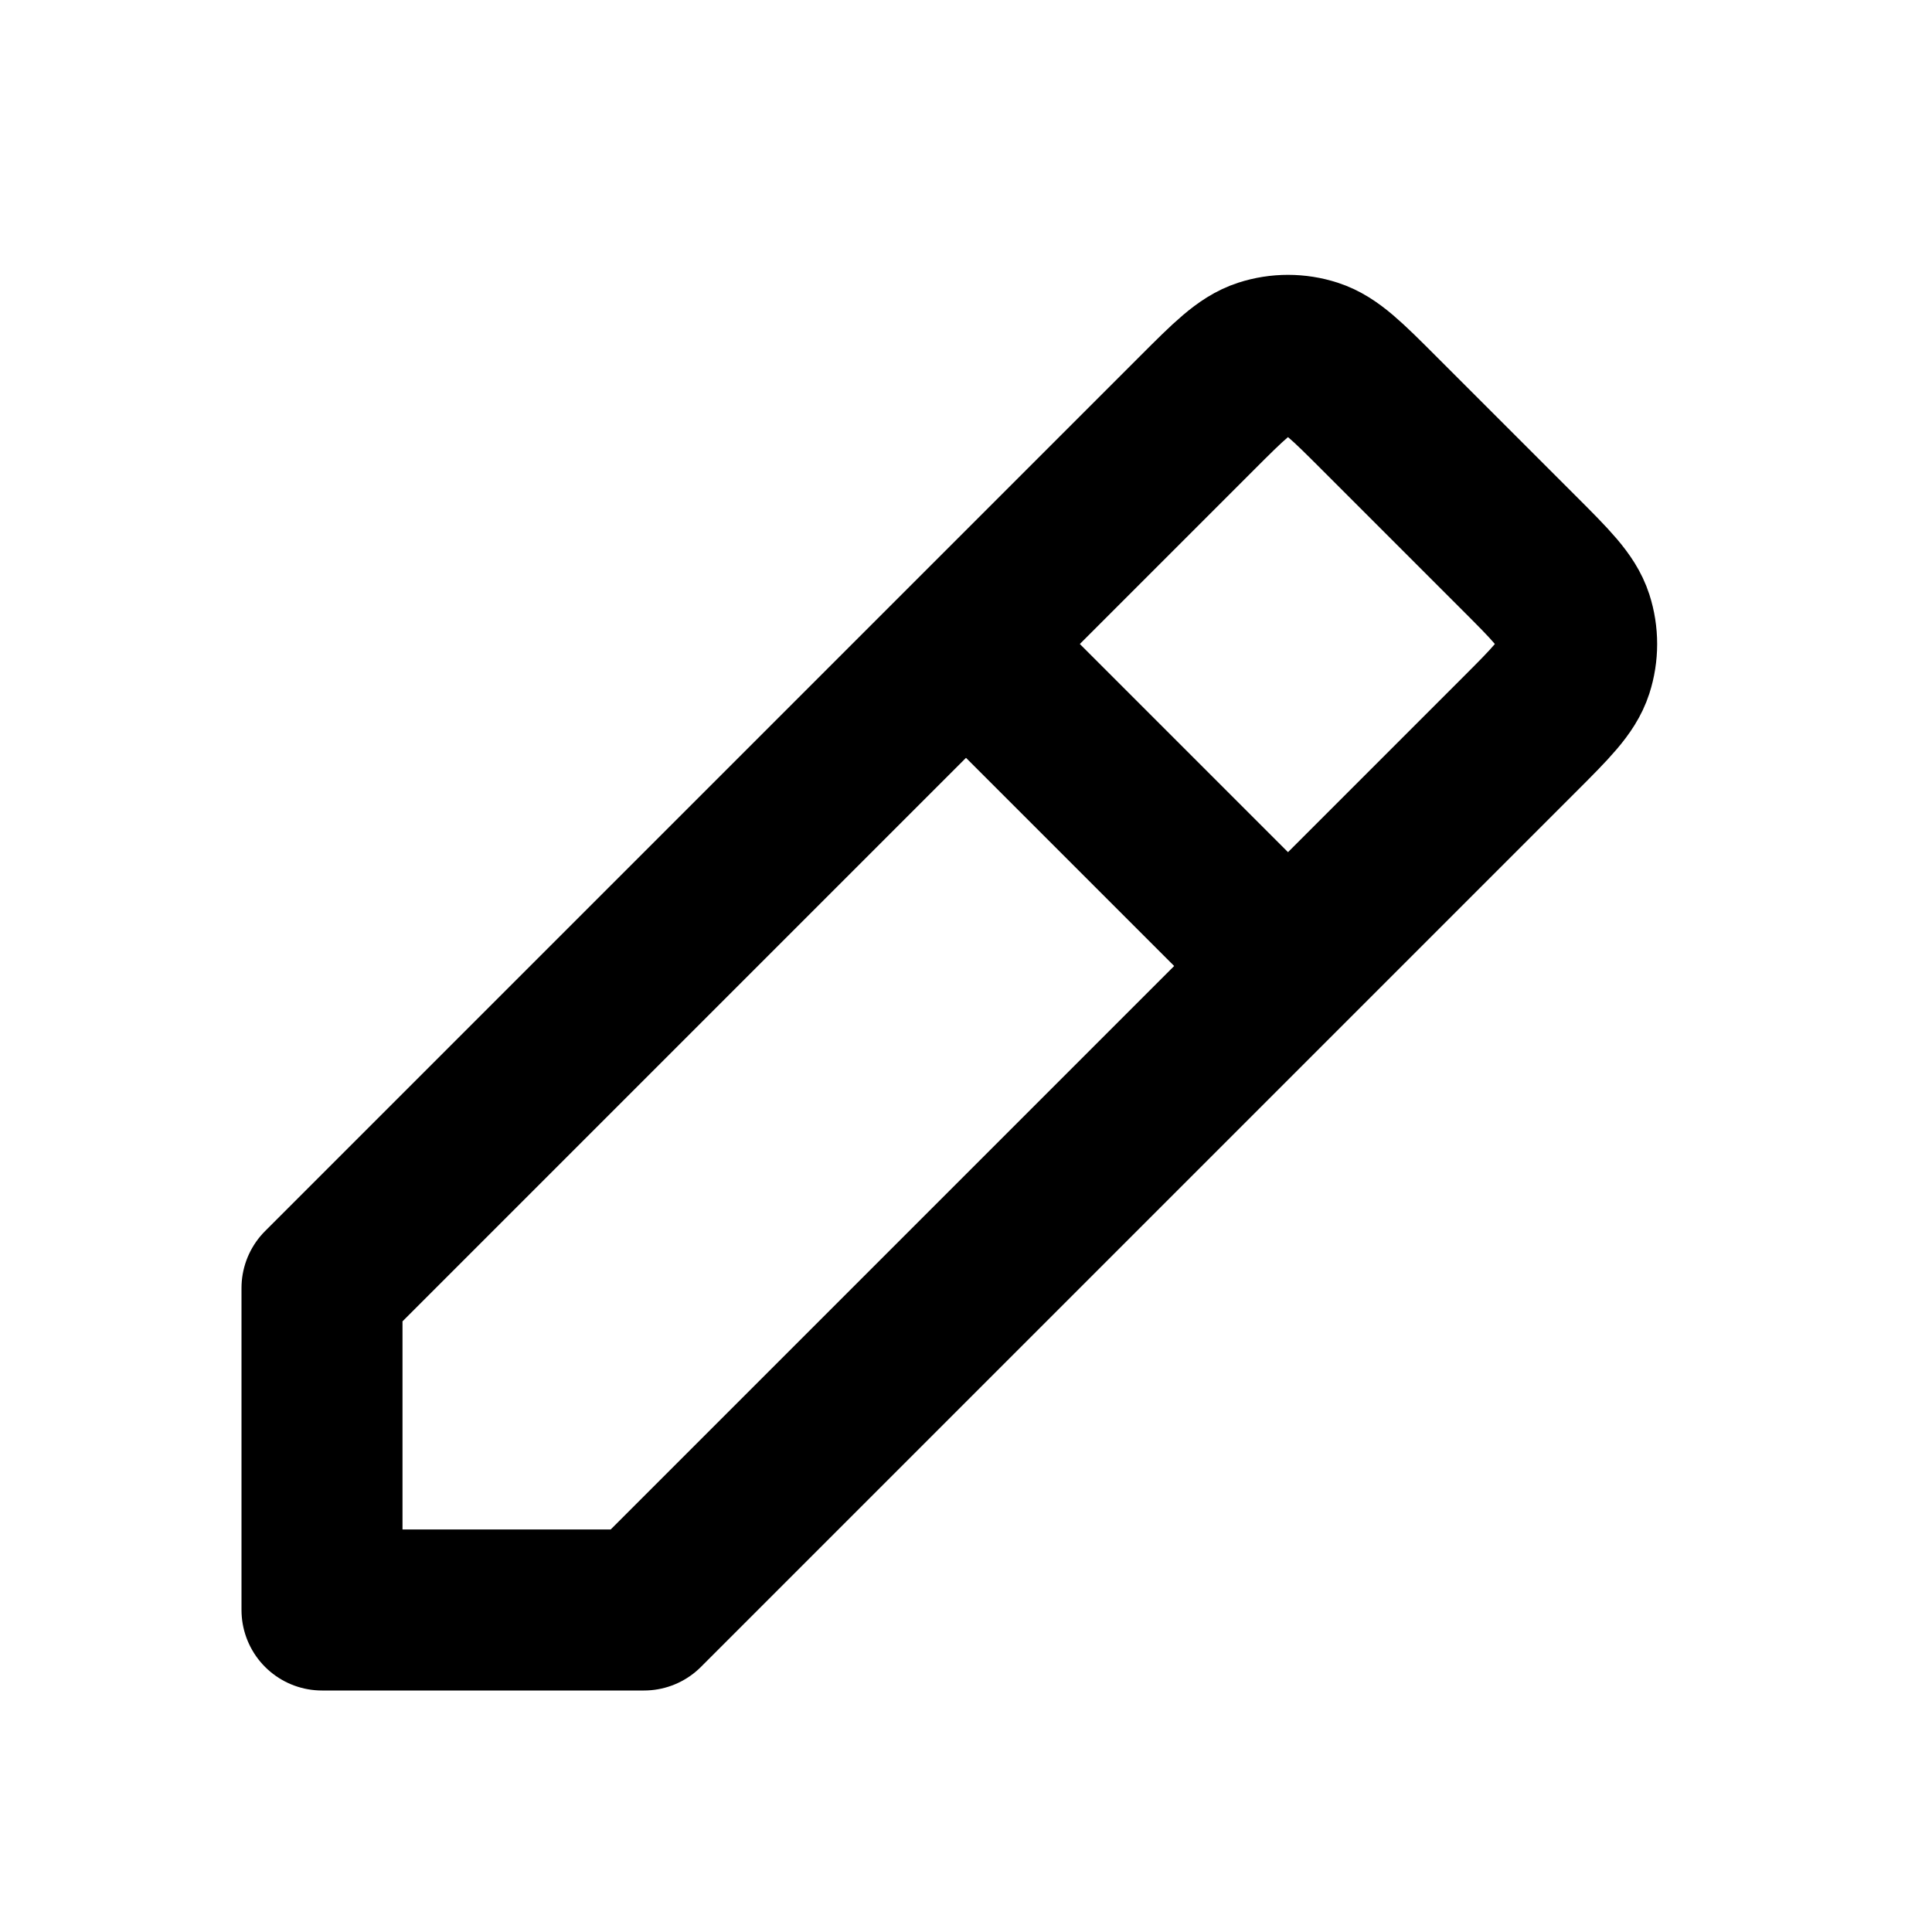
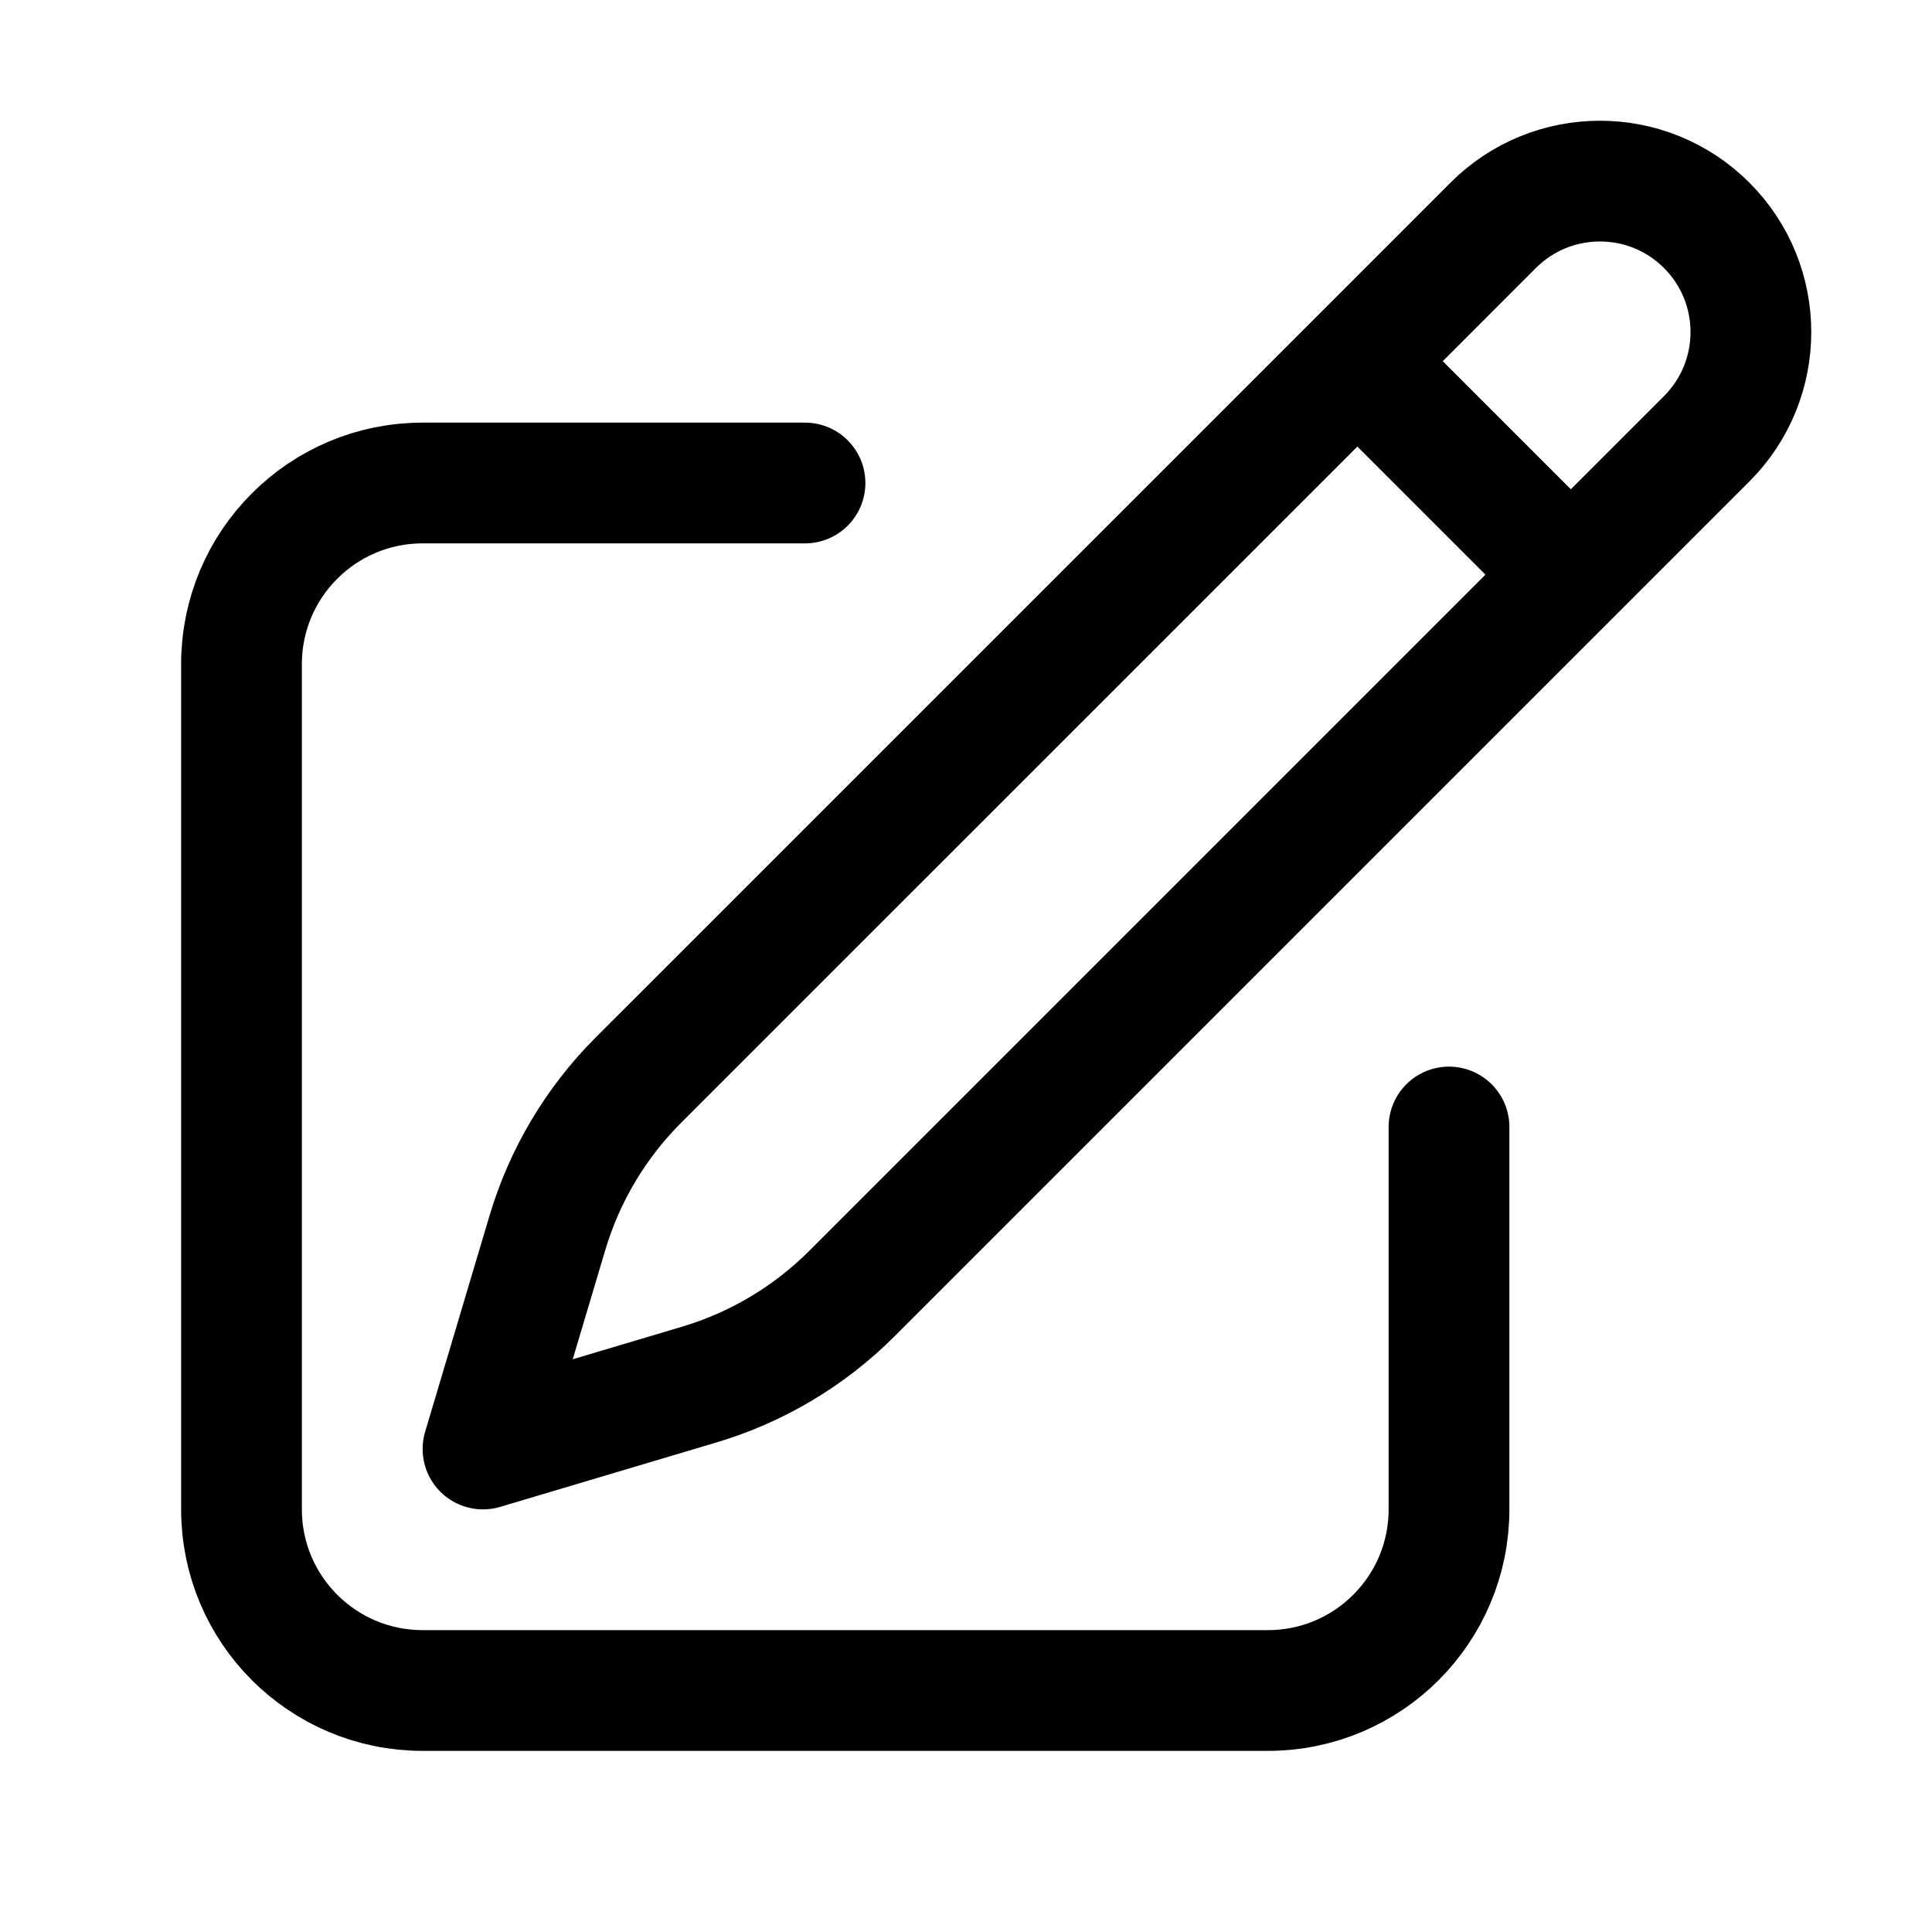
- <svg xmlns="http://www.w3.org/2000/svg" viewBox="0 0 24 24" fill="none">
-   <g id="SVGRepo_bgCarrier" stroke-width="0" />
-   <g id="SVGRepo_tracerCarrier" stroke-linecap="round" stroke-linejoin="round" />
-   <g id="SVGRepo_iconCarrier">
-     <g id="Edit / Edit_Pencil_01">
-       <path id="Vector" d="M12 8L4 16V20L8 20L16 12M12 8L14.869 5.131L14.87 5.13C15.265 4.735 15.463 4.537 15.691 4.463C15.892 4.398 16.108 4.398 16.309 4.463C16.537 4.537 16.735 4.735 17.129 5.129L18.869 6.869C19.265 7.265 19.463 7.463 19.537 7.691C19.602 7.892 19.602 8.108 19.537 8.309C19.463 8.537 19.265 8.735 18.869 9.131L18.869 9.131L16 12M12 8L16 12" stroke="#000000" stroke-width="2" stroke-linecap="round" stroke-linejoin="round" />
-     </g>
-   </g>
+ <svg xmlns="http://www.w3.org/2000/svg" fill="none" viewBox="0 0 24 24" stroke-width="1.5" stroke="currentColor" class="w-6 h-6">
+   <path stroke-linecap="round" stroke-linejoin="round" d="m16.862 4.487 1.687-1.688a1.875 1.875 0 1 1 2.652 2.652L10.582 16.07a4.5 4.5 0 0 1-1.897 1.13L6 18l.8-2.685a4.5 4.5 0 0 1 1.13-1.897l8.932-8.931Zm0 0L19.5 7.125M18 14v4.75A2.25 2.25 0 0 1 15.75 21H5.25A2.25 2.25 0 0 1 3 18.75V8.25A2.25 2.25 0 0 1 5.25 6H10" />
</svg>
